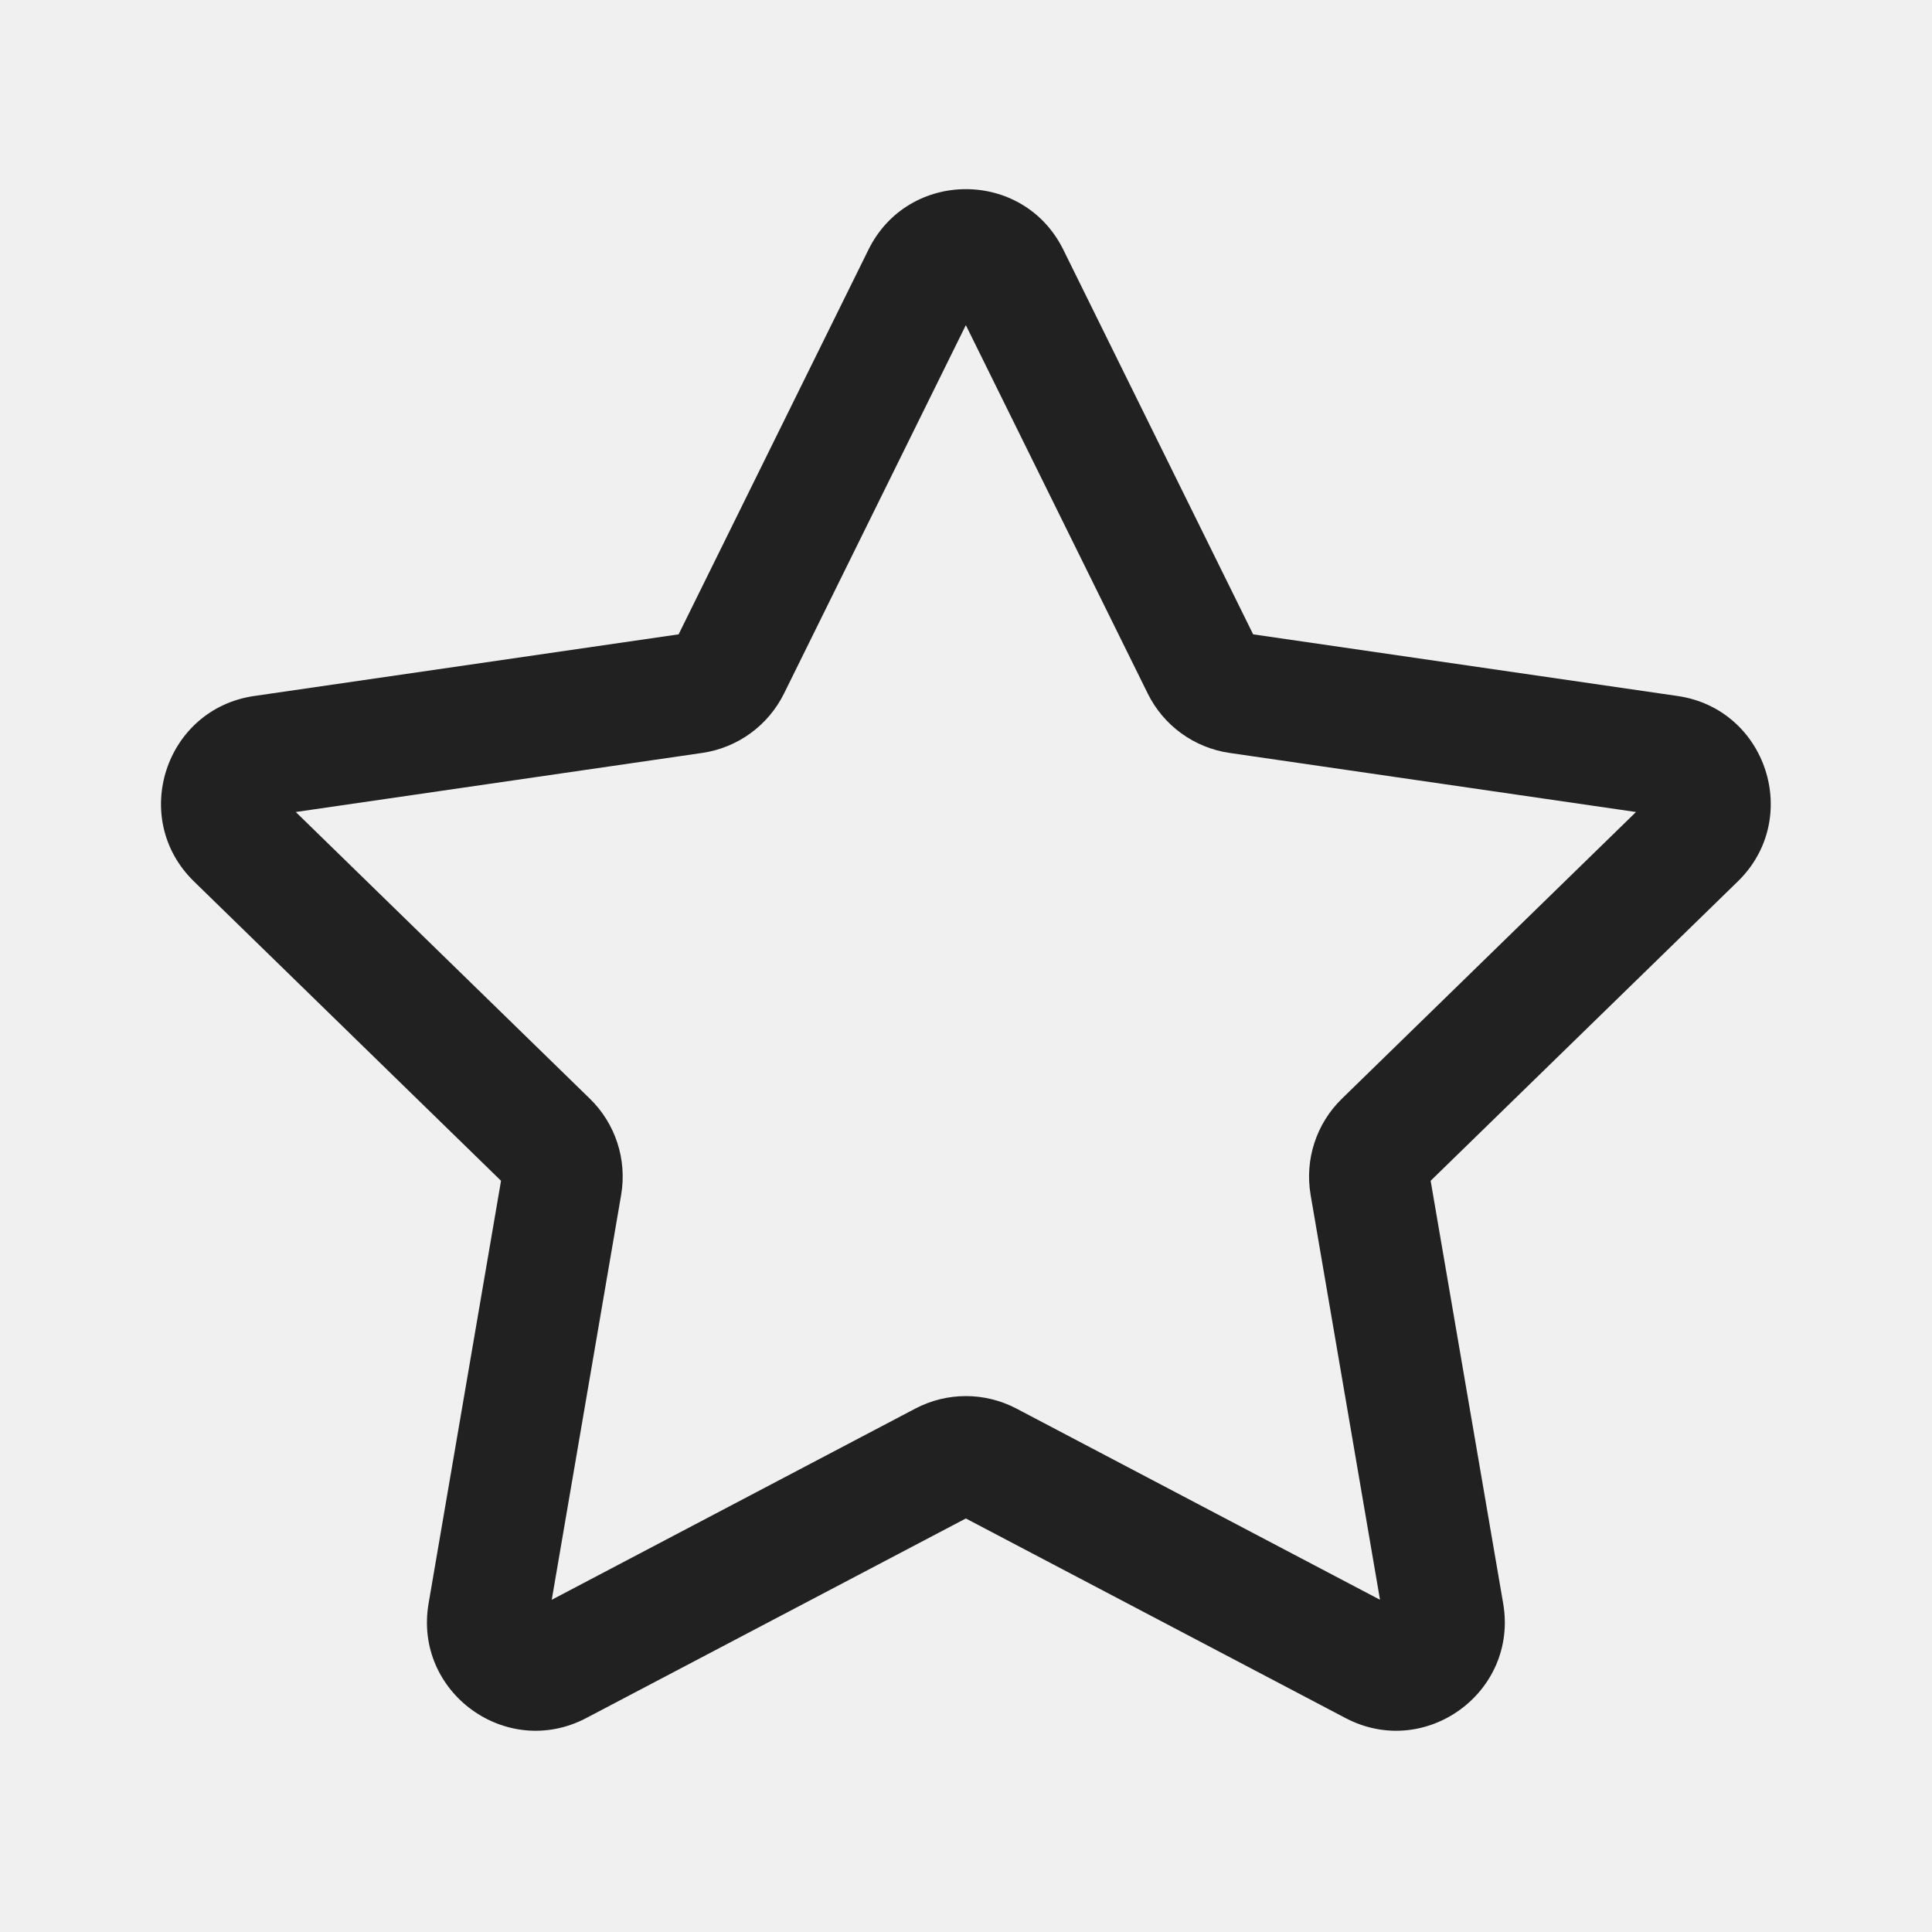
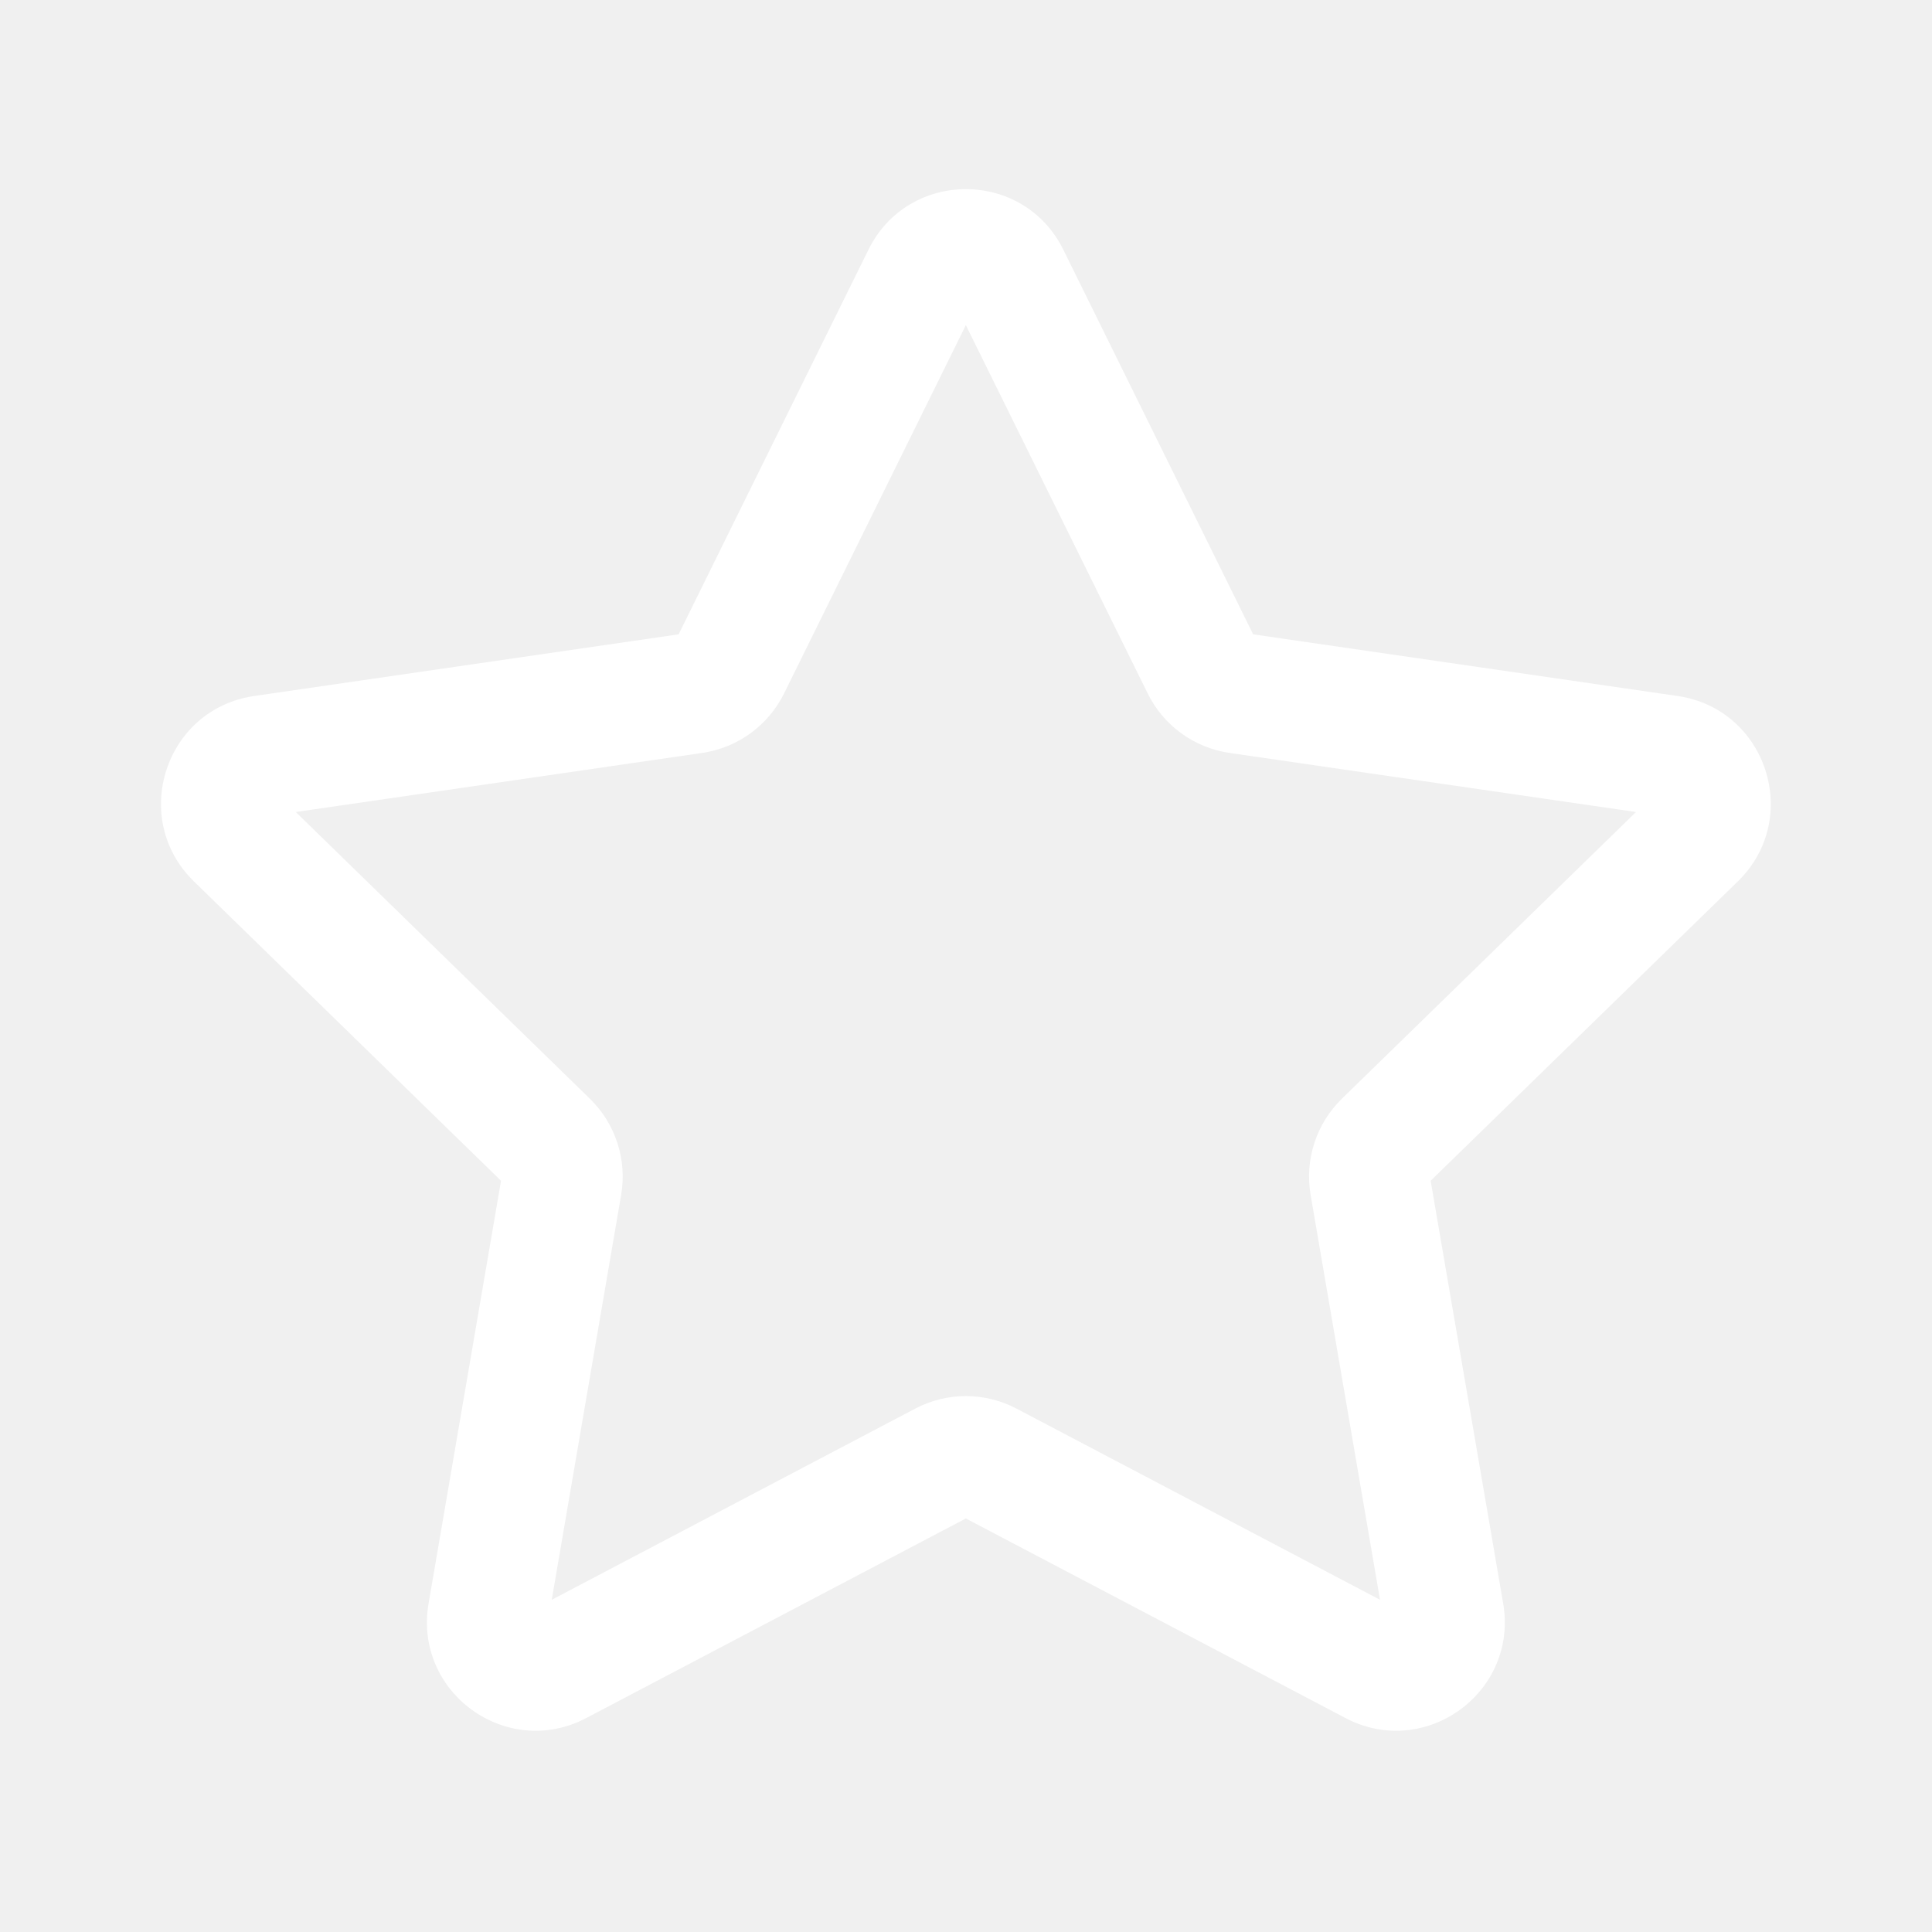
<svg xmlns="http://www.w3.org/2000/svg" width="24" height="24" viewBox="0 0 24 24" fill="none">
-   <path d="M10.788 3.102C11.283 2.099 12.714 2.099 13.209 3.102L15.567 7.88L20.84 8.646C21.947 8.807 22.389 10.168 21.588 10.949L17.772 14.668L18.673 19.919C18.862 21.022 17.705 21.863 16.714 21.342L11.998 18.863L7.283 21.342C6.292 21.863 5.135 21.022 5.324 19.919L6.224 14.668L2.409 10.949C1.608 10.168 2.05 8.807 3.157 8.646L8.43 7.88L10.788 3.102ZM11.998 4.039L9.74 8.614C9.543 9.013 9.163 9.289 8.724 9.353L3.674 10.087L7.328 13.649C7.646 13.959 7.791 14.405 7.716 14.844L6.854 19.873L11.37 17.498C11.764 17.291 12.233 17.291 12.627 17.498L17.143 19.873L16.281 14.844C16.206 14.405 16.351 13.959 16.669 13.649L20.323 10.087L15.273 9.353C14.834 9.289 14.453 9.013 14.257 8.614L11.998 4.039Z" fill="#212121" />
+   <path d="M10.788 3.102C11.283 2.099 12.714 2.099 13.209 3.102L15.567 7.88L20.84 8.646C21.947 8.807 22.389 10.168 21.588 10.949L17.772 14.668L18.673 19.919C18.862 21.022 17.705 21.863 16.714 21.342L11.998 18.863L7.283 21.342C6.292 21.863 5.135 21.022 5.324 19.919L6.224 14.668L2.409 10.949C1.608 10.168 2.05 8.807 3.157 8.646L8.43 7.88L10.788 3.102ZM11.998 4.039L9.74 8.614C9.543 9.013 9.163 9.289 8.724 9.353L3.674 10.087L7.328 13.649C7.646 13.959 7.791 14.405 7.716 14.844L6.854 19.873L11.37 17.498C11.764 17.291 12.233 17.291 12.627 17.498L17.143 19.873L16.281 14.844C16.206 14.405 16.351 13.959 16.669 13.649L20.323 10.087L15.273 9.353C14.834 9.289 14.453 9.013 14.257 8.614L11.998 4.039Z" fill="white" />
</svg>
